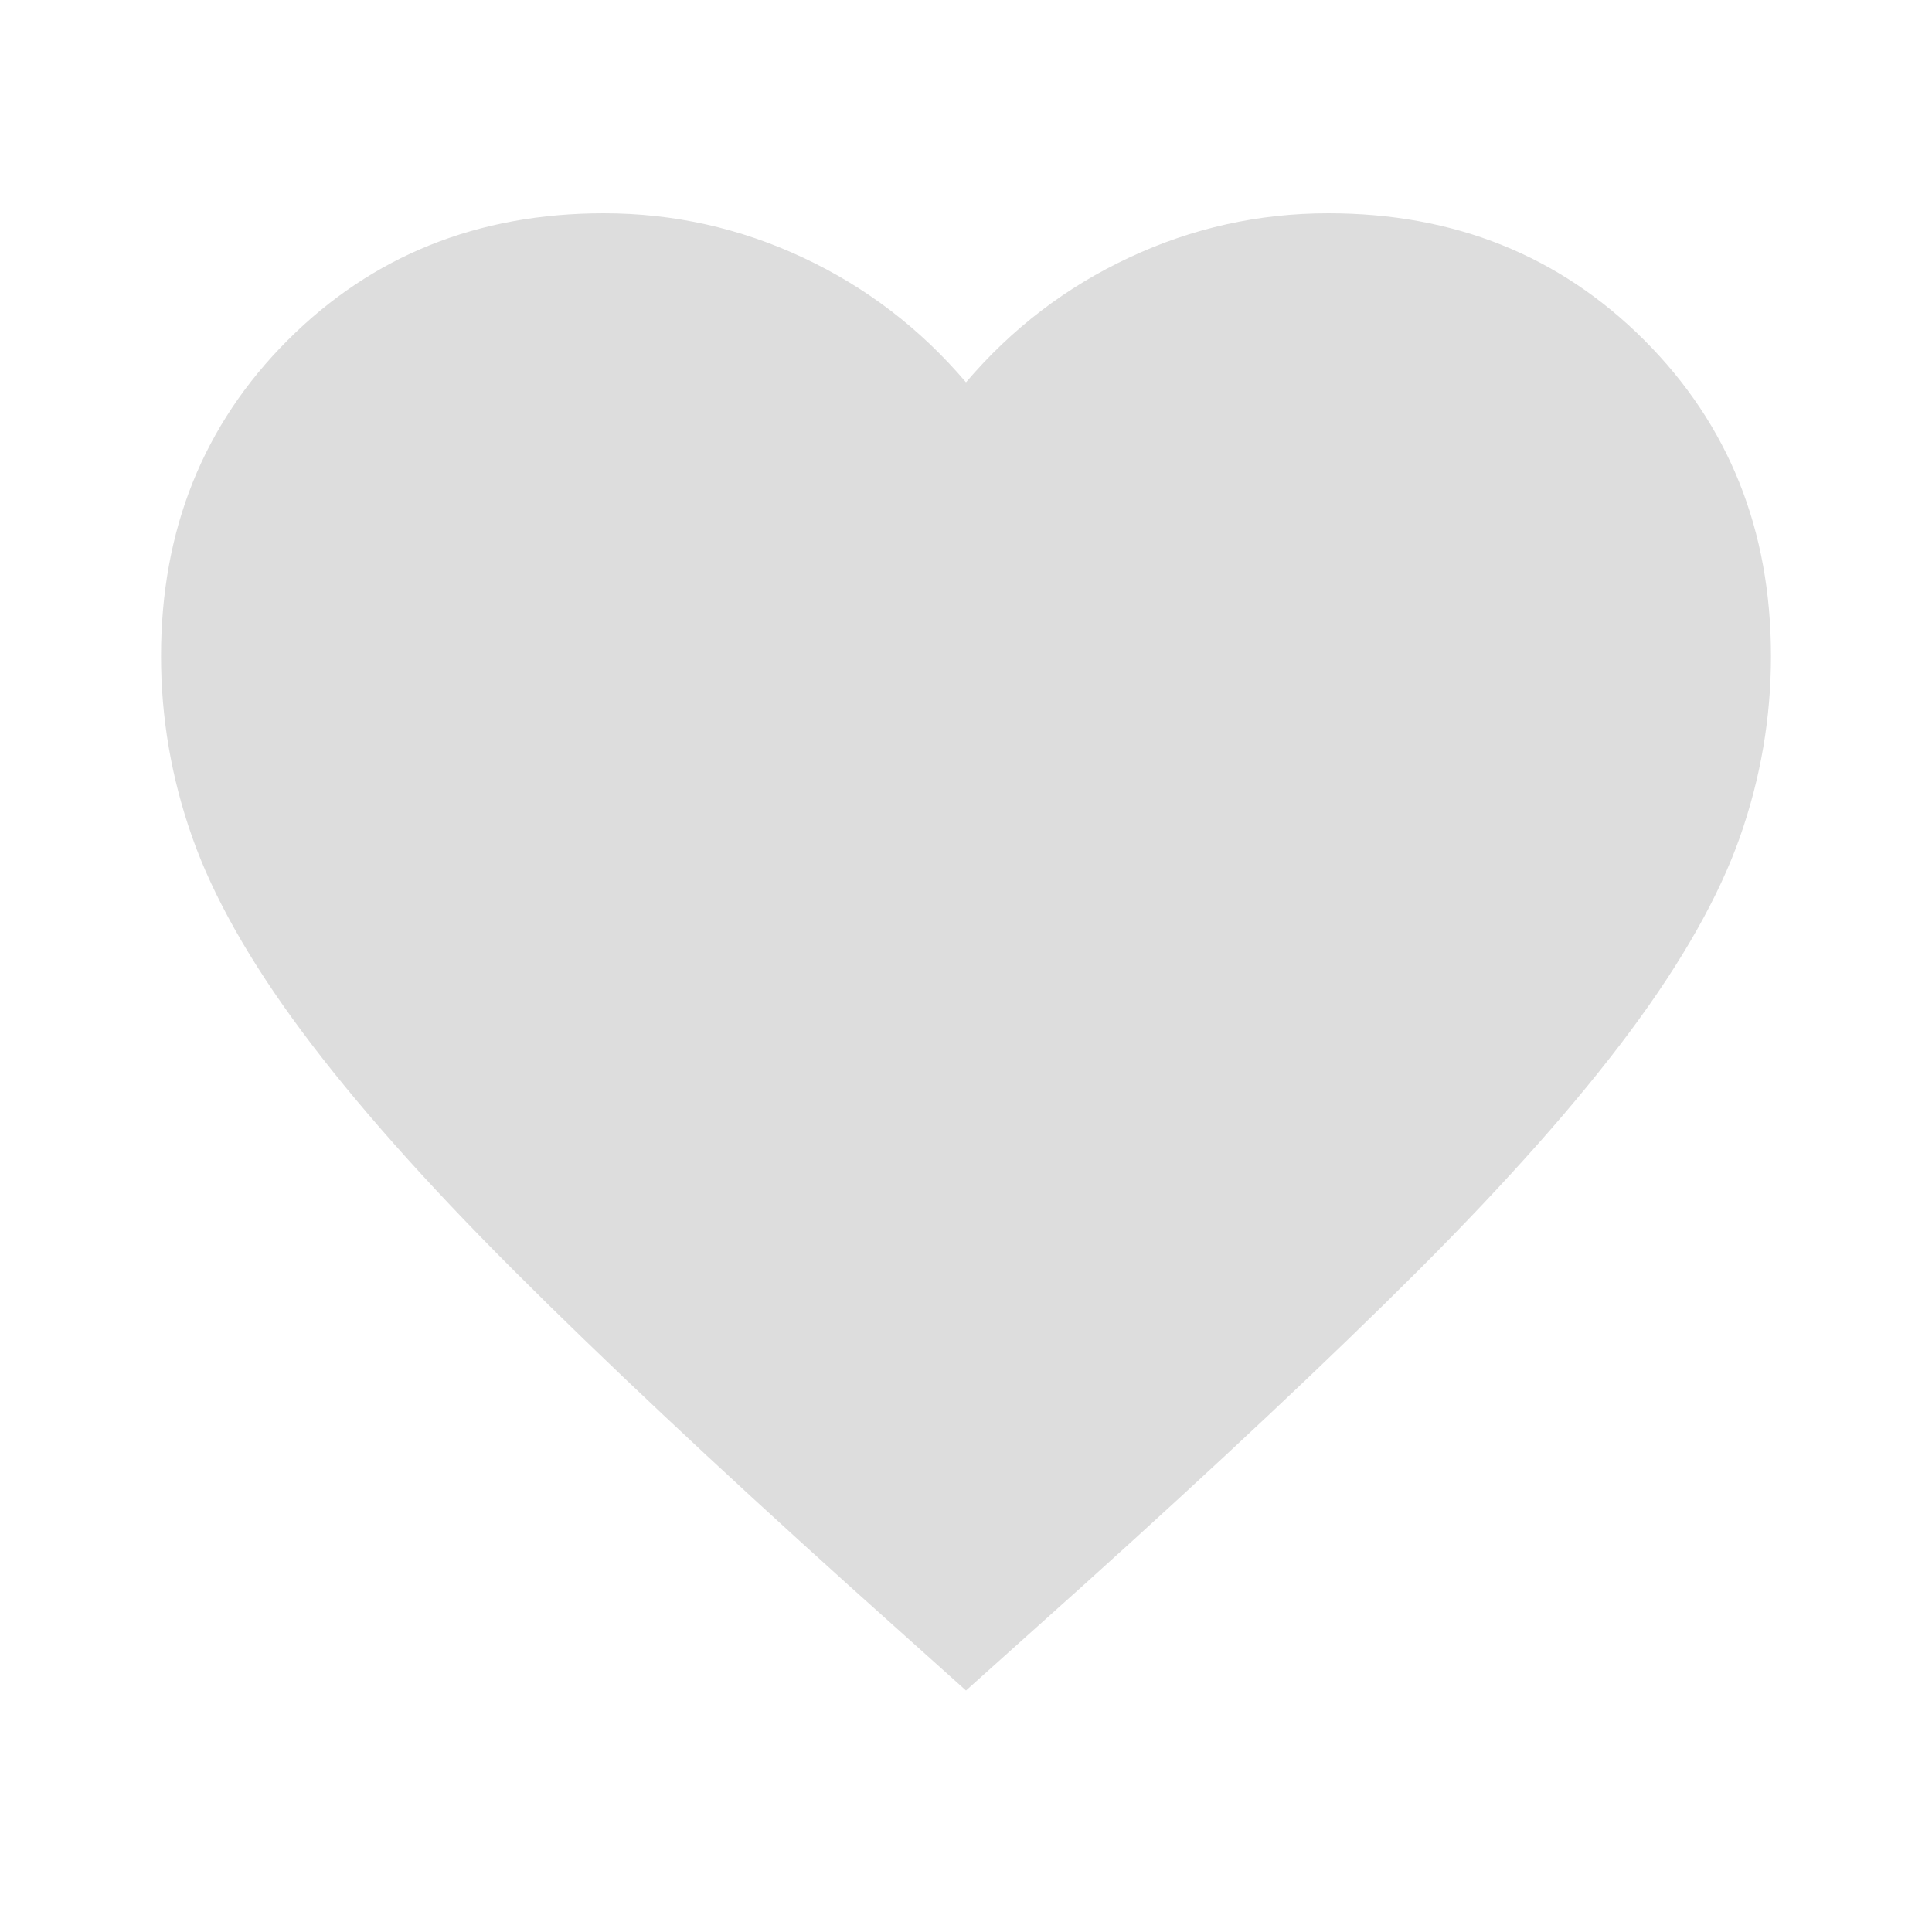
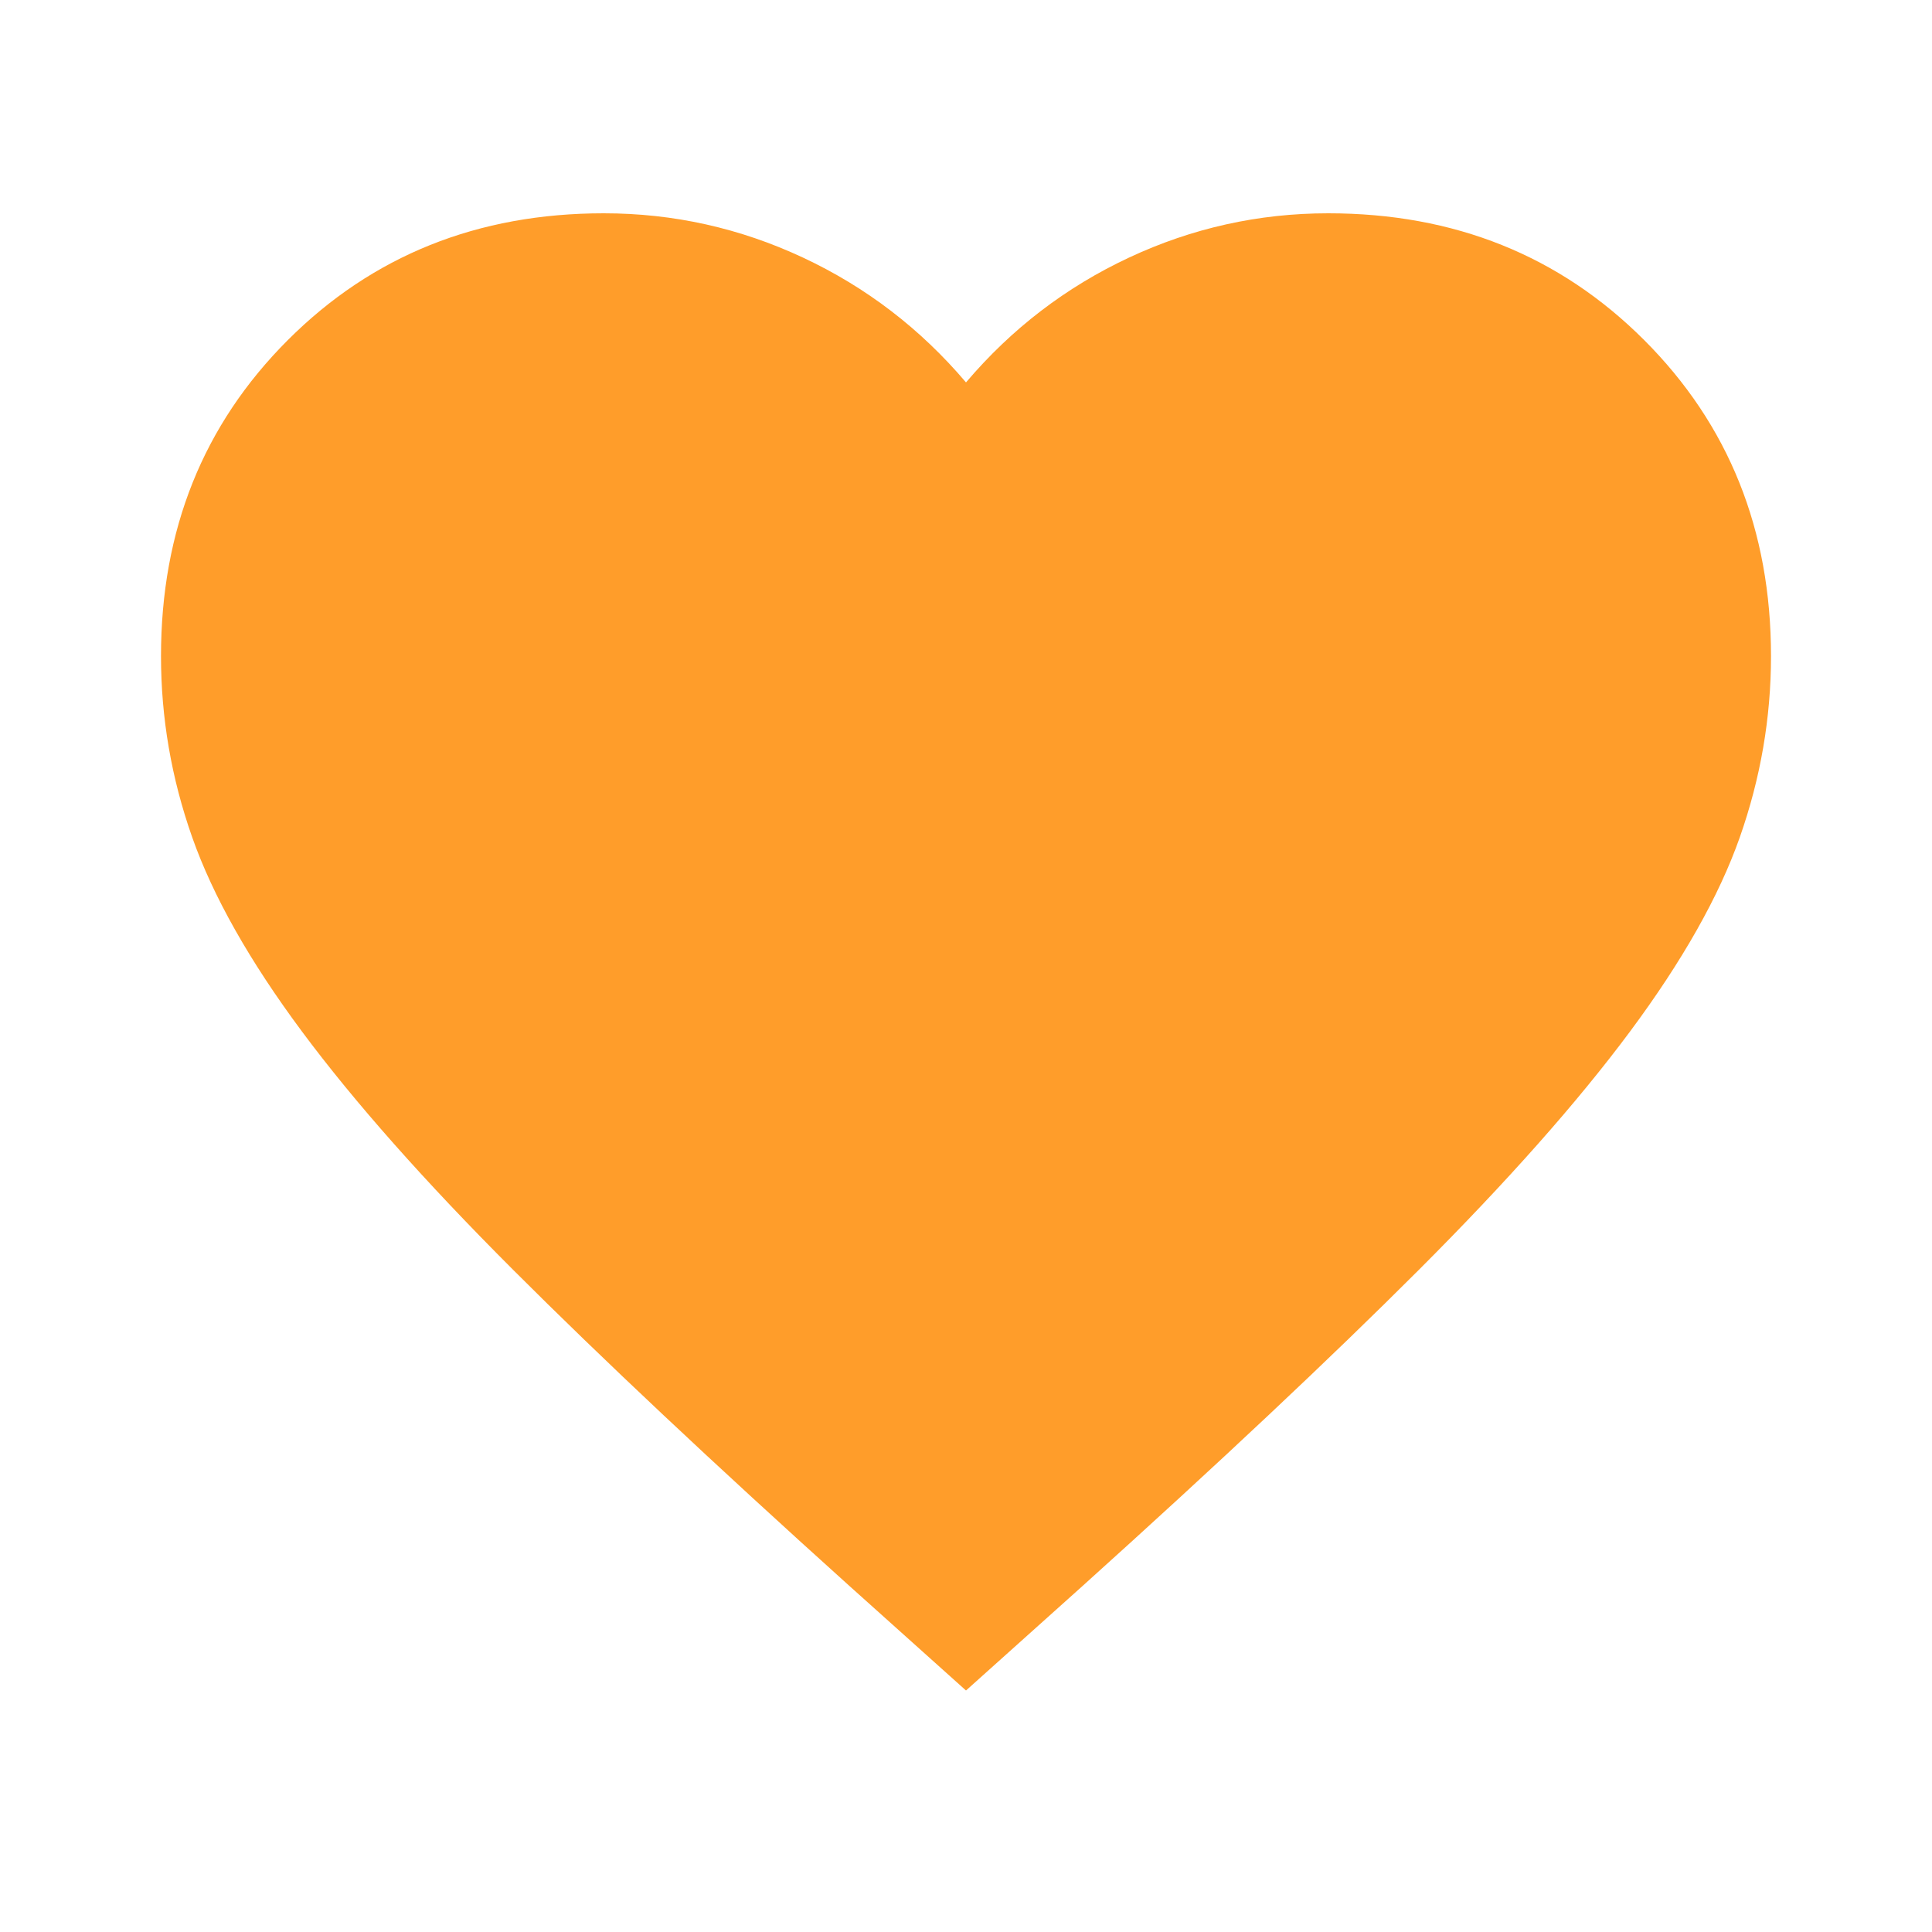
- <svg xmlns="http://www.w3.org/2000/svg" width="20" height="20" viewBox="0 0 20 20" fill="none">
-   <mask id="mask0_23_200" style="mask-type:alpha" maskUnits="userSpaceOnUse" x="0" y="0" width="20" height="20">
-     <rect width="20" height="20" fill="#D9D9D9" />
+ <svg xmlns="http://www.w3.org/2000/svg" width="30" height="30" viewBox="0 0 30 30" fill="none">
+   <mask id="mask0_23_502" style="mask-type:alpha" maskUnits="userSpaceOnUse" x="0" y="0" width="30" height="30">
+     <rect width="30" height="30" fill="#D9D9D9" />
  </mask>
-   <g mask="url(#mask0_23_200)">
-     <path d="M10 17.5L8.792 16.417C7.389 15.153 6.229 14.062 5.313 13.146C4.396 12.229 3.667 11.406 3.125 10.677C2.583 9.948 2.205 9.278 1.99 8.667C1.774 8.056 1.667 7.431 1.667 6.792C1.667 5.486 2.104 4.396 2.979 3.521C3.854 2.646 4.945 2.208 6.25 2.208C6.972 2.208 7.66 2.361 8.313 2.667C8.965 2.972 9.528 3.403 10 3.958C10.472 3.403 11.035 2.972 11.688 2.667C12.34 2.361 13.028 2.208 13.75 2.208C15.056 2.208 16.146 2.646 17.021 3.521C17.896 4.396 18.333 5.486 18.333 6.792C18.333 7.431 18.226 8.056 18.011 8.667C17.795 9.278 17.417 9.948 16.875 10.677C16.333 11.406 15.604 12.229 14.688 13.146C13.771 14.062 12.611 15.153 11.208 16.417L10 17.5Z" fill="#DDDDDD" />
+   <g mask="url(#mask0_23_502)">
+     <path d="M15 26.25L13.188 24.625C11.083 22.729 9.344 21.094 7.969 19.719C6.594 18.344 5.5 17.109 4.688 16.016C3.875 14.922 3.307 13.917 2.984 13C2.661 12.083 2.5 11.146 2.5 10.188C2.5 8.229 3.156 6.594 4.469 5.281C5.781 3.969 7.417 3.312 9.375 3.312C10.458 3.312 11.49 3.542 12.469 4C13.448 4.458 14.292 5.104 15 5.938C15.708 5.104 16.552 4.458 17.531 4C18.51 3.542 19.542 3.312 20.625 3.312C22.583 3.312 24.219 3.969 25.531 5.281C26.844 6.594 27.5 8.229 27.5 10.188C27.5 11.146 27.338 12.083 27.016 13C26.693 13.917 26.125 14.922 25.312 16.016C24.5 17.109 23.406 18.344 22.031 19.719C20.656 21.094 18.917 22.729 16.812 24.625L15 26.25Z" fill="#FF9D2A" />
  </g>
</svg>
